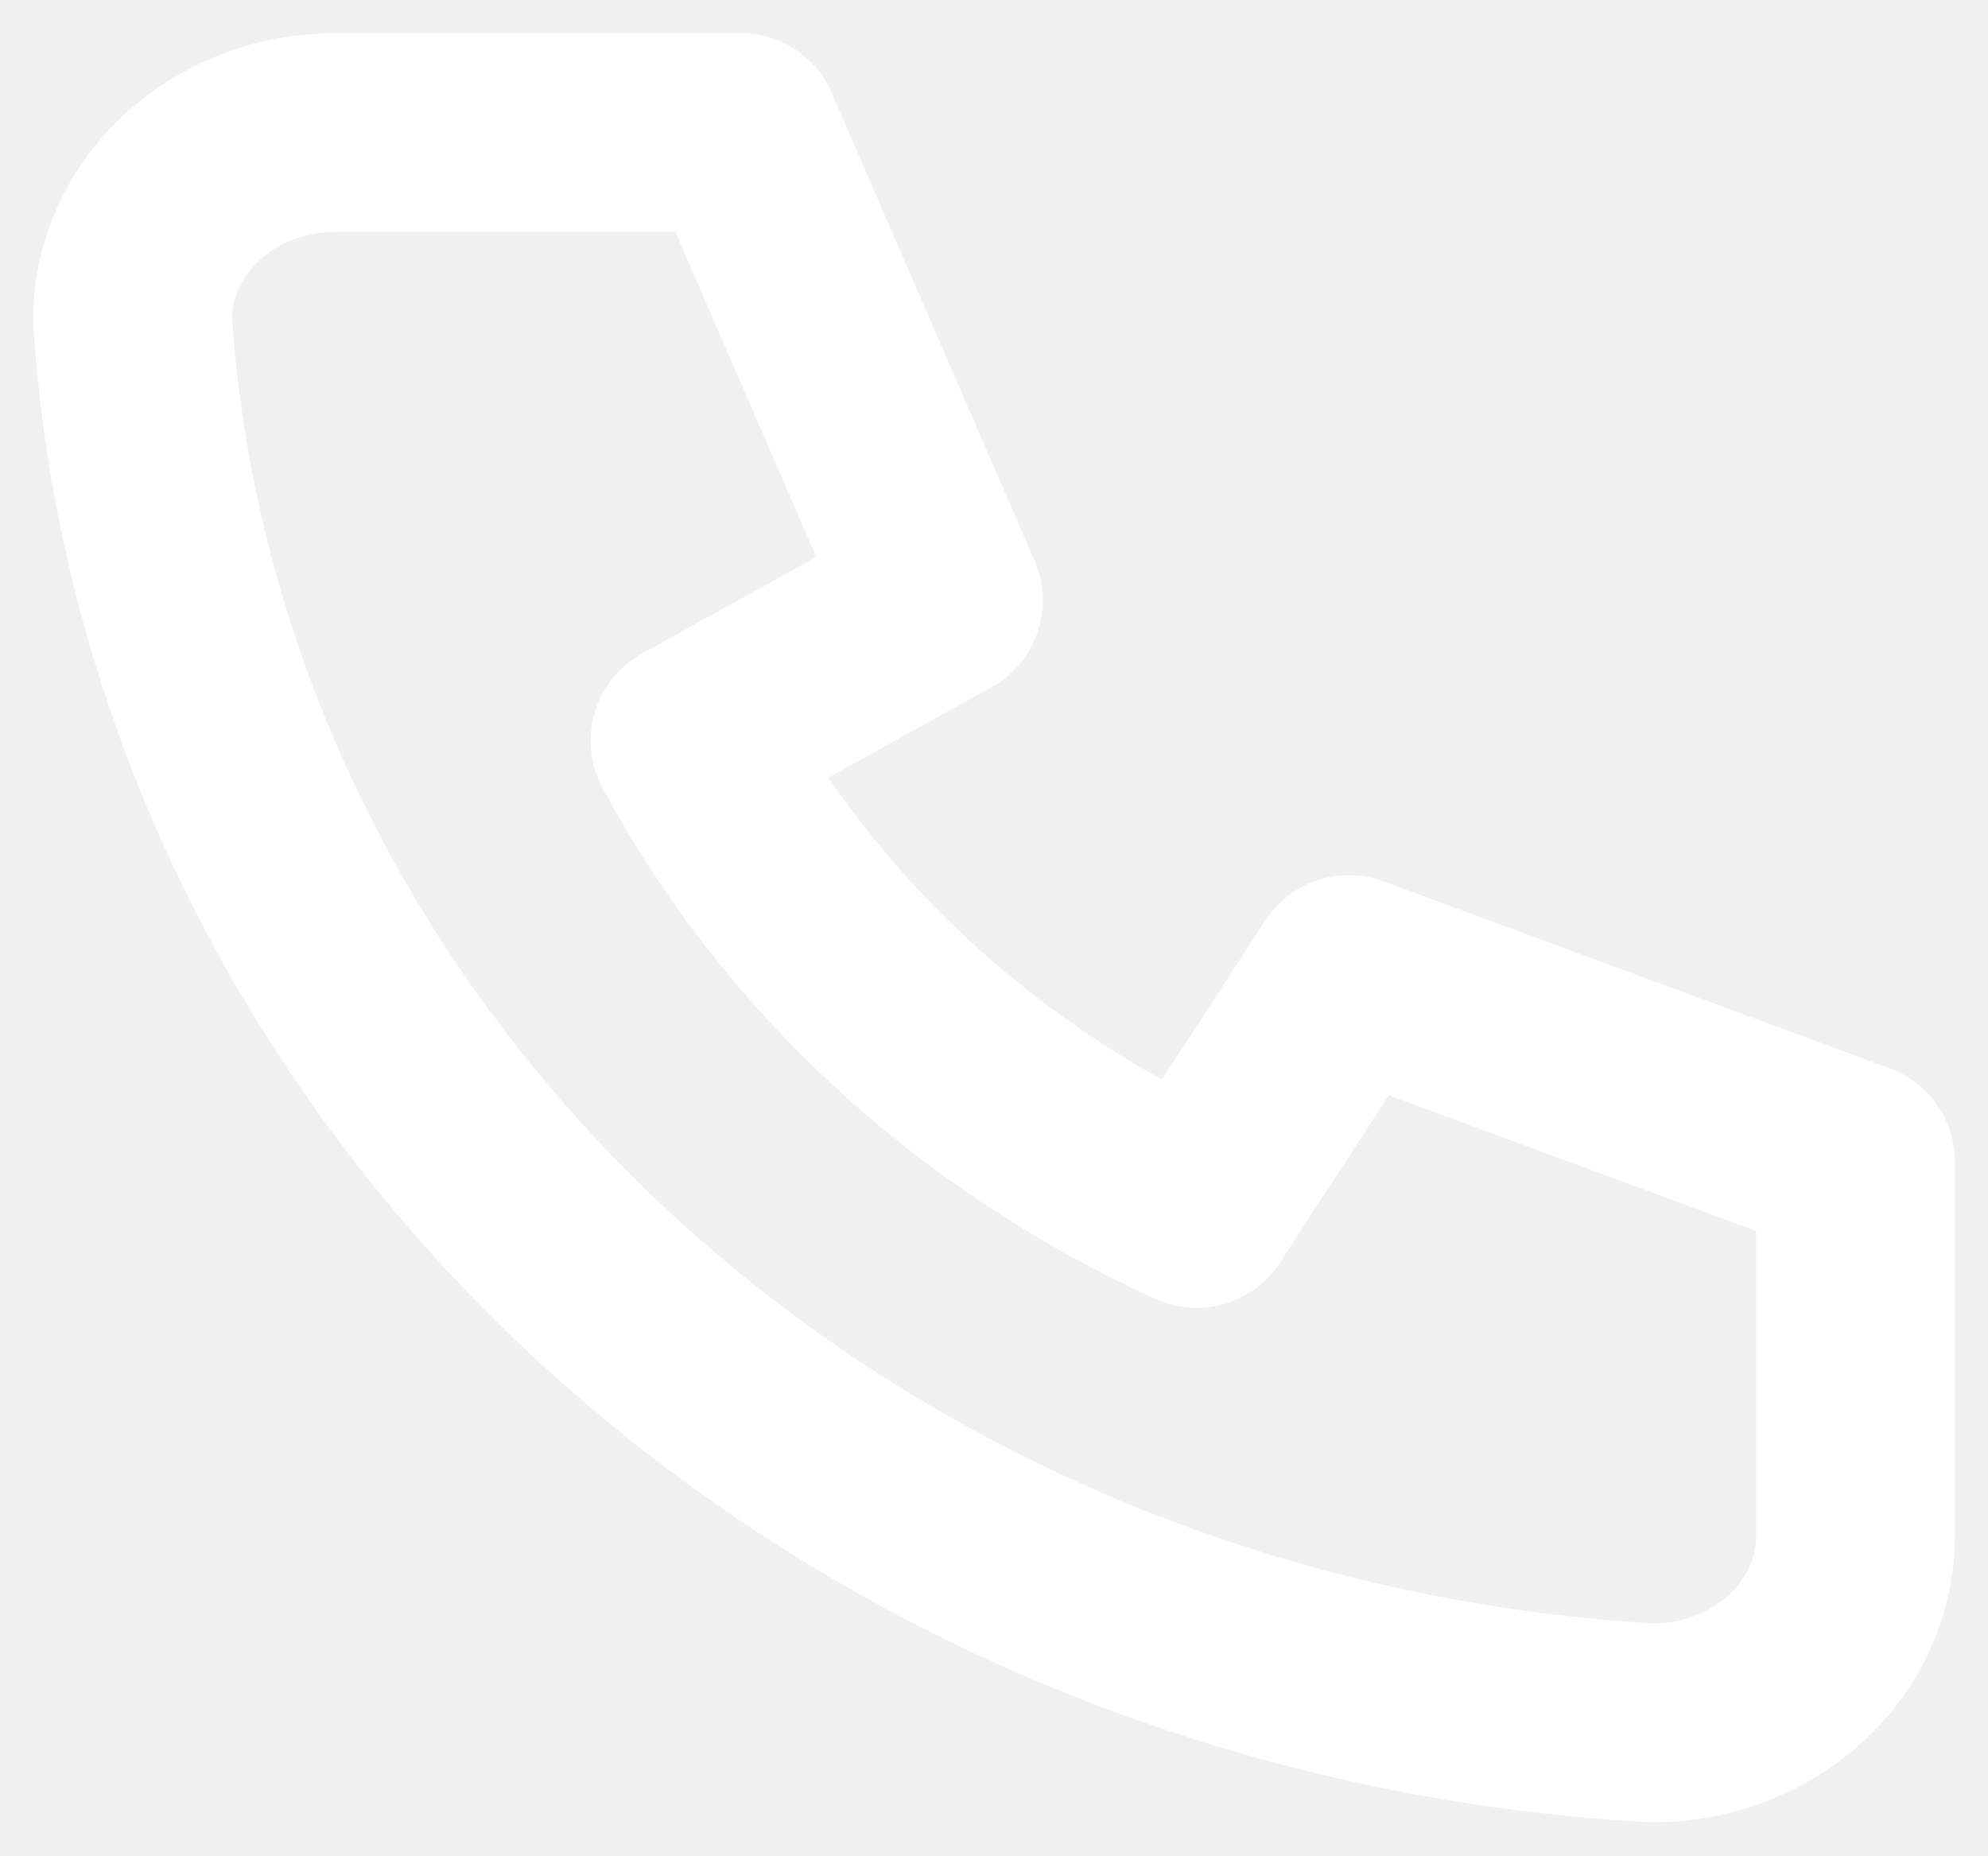
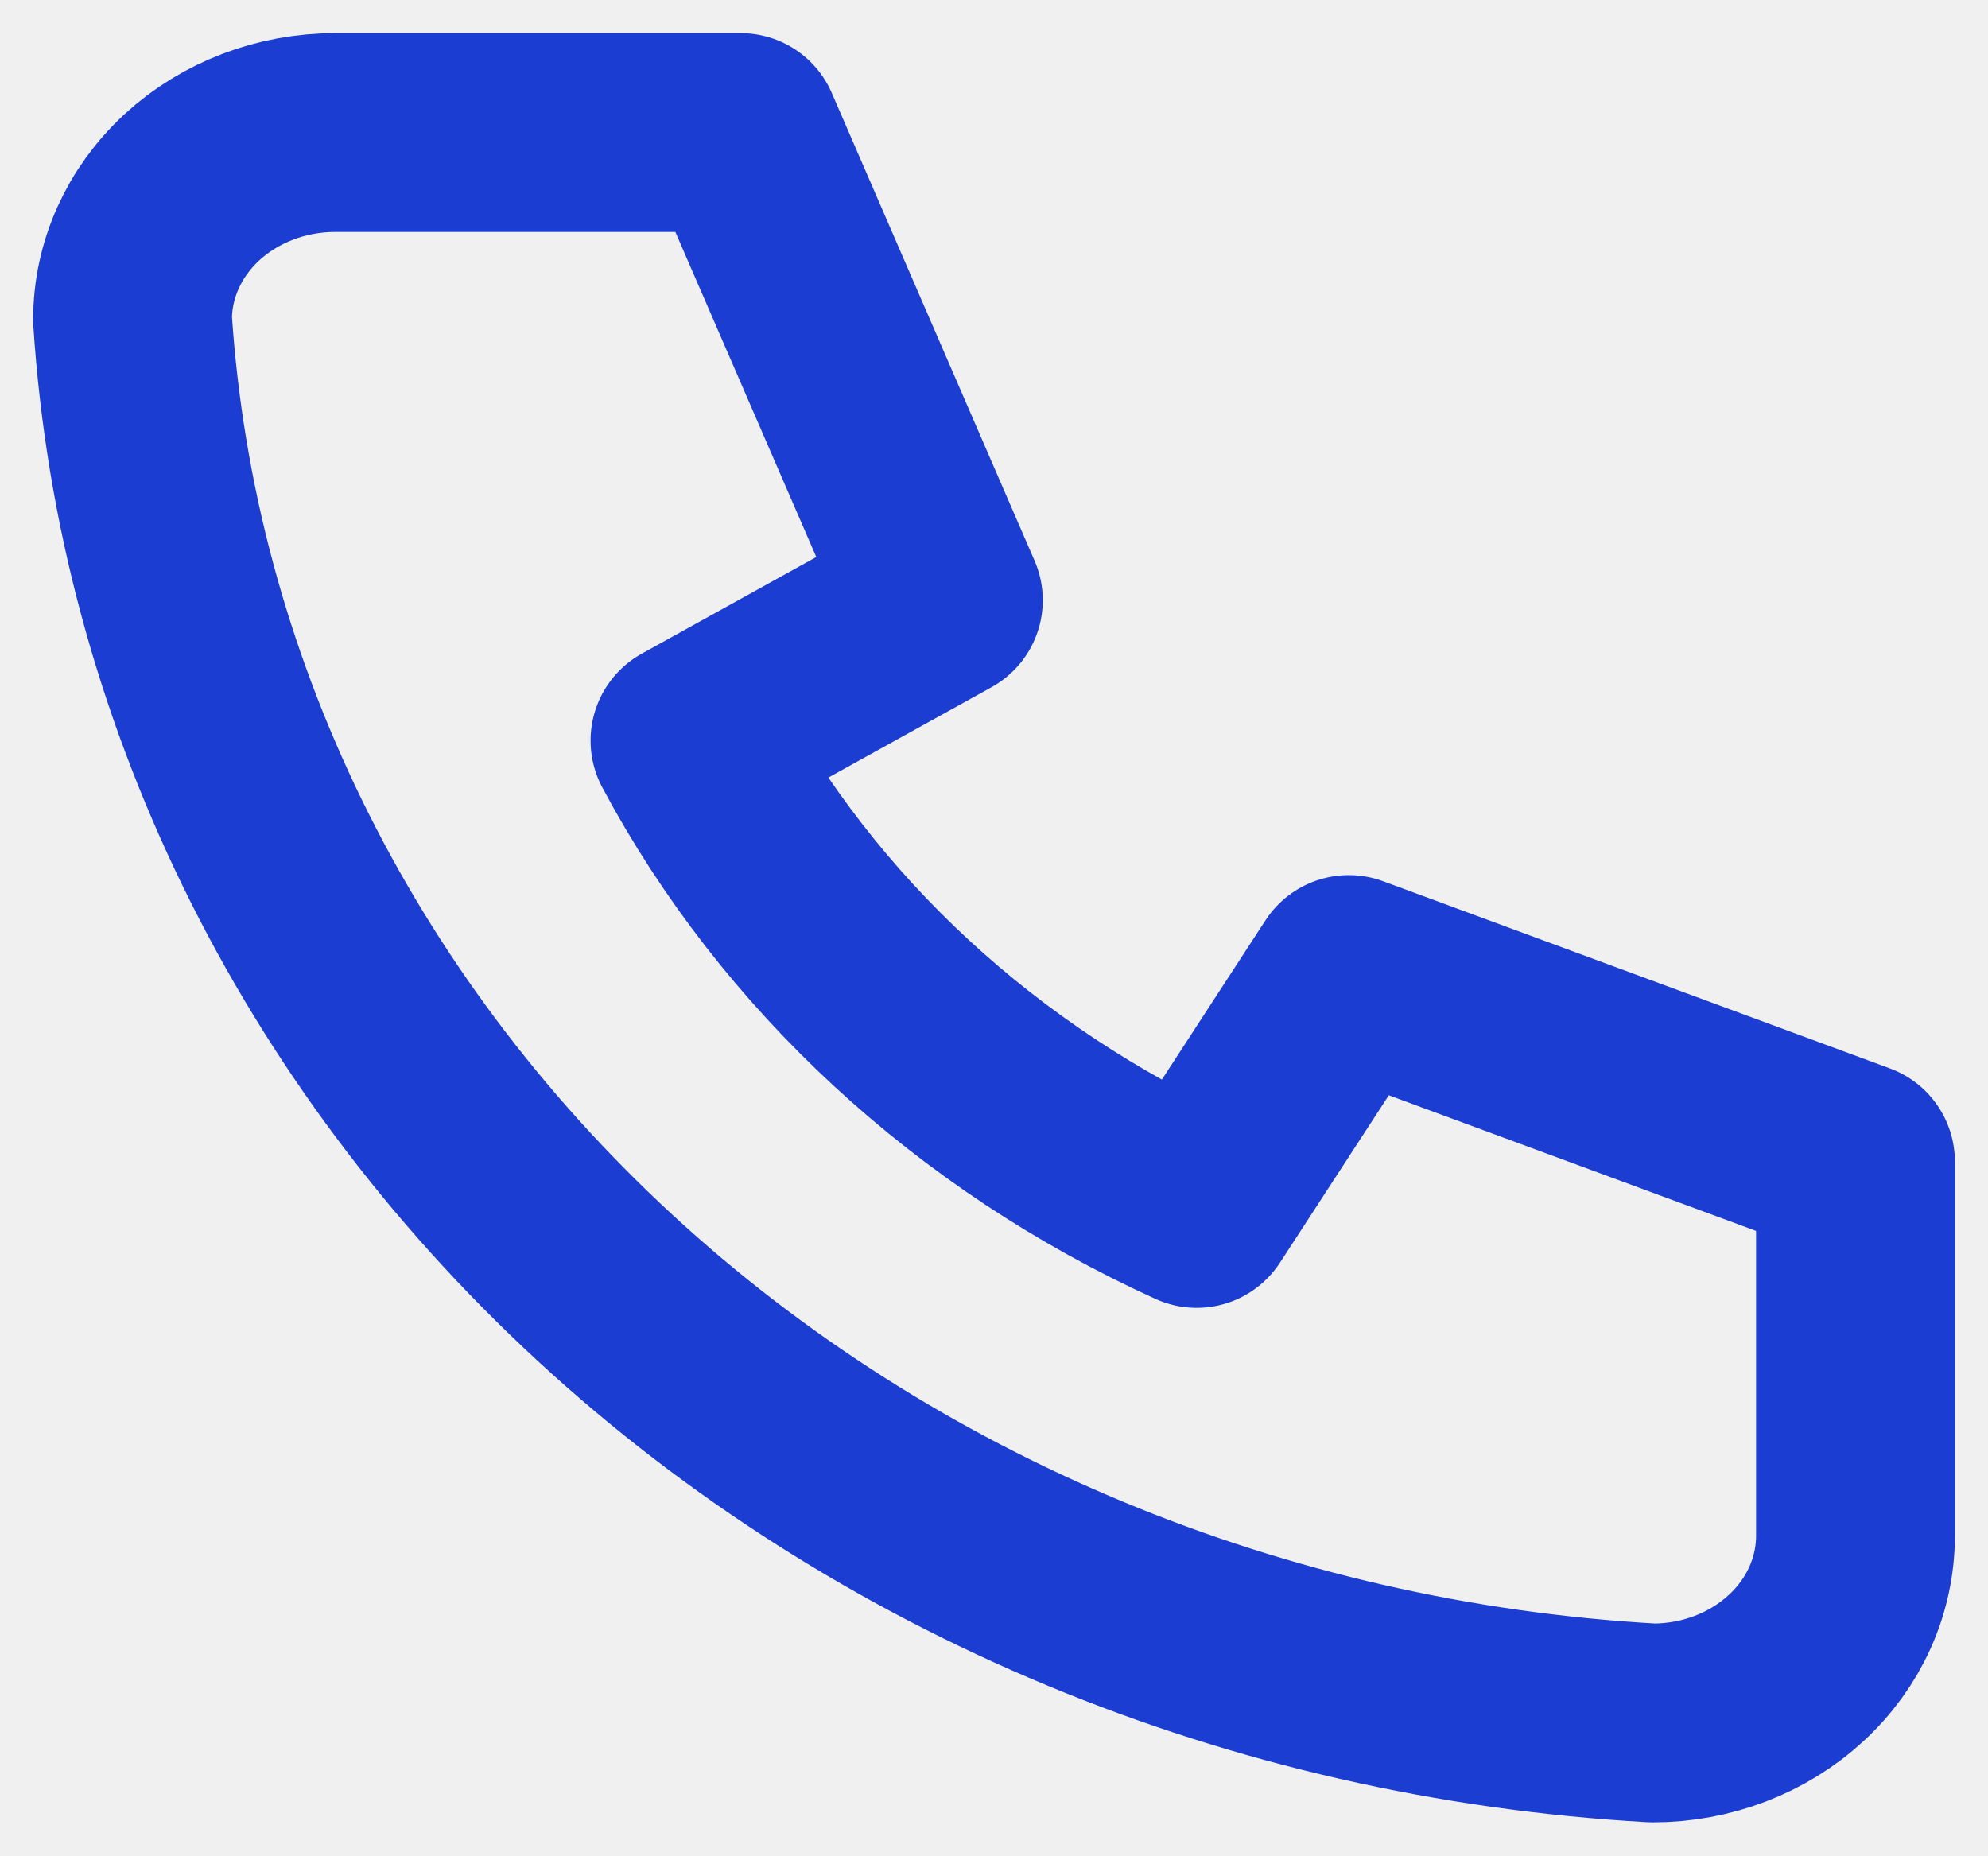
<svg xmlns="http://www.w3.org/2000/svg" width="15" height="14" viewBox="0 0 15 14" fill="none">
-   <path d="M2.529 1H5.588L7.118 4.529L5.206 5.588C6.025 7.121 7.369 8.362 9.029 9.118L10.177 7.353L14 8.765V11.588C14 11.963 13.839 12.322 13.552 12.586C13.265 12.851 12.876 13 12.471 13C9.488 12.833 6.674 11.663 4.561 9.713C2.448 7.762 1.181 5.165 1 2.412C1 2.037 1.161 1.678 1.448 1.413C1.735 1.149 2.124 1 2.529 1Z" stroke="white" stroke-width="1.5" stroke-linecap="round" stroke-linejoin="round" />
+   <path d="M2.529 1H5.588L7.118 4.529L5.206 5.588C6.025 7.121 7.369 8.362 9.029 9.118L10.177 7.353L14 8.765V11.588C14 11.963 13.839 12.322 13.552 12.586C13.265 12.851 12.876 13 12.471 13C9.488 12.833 6.674 11.663 4.561 9.713C2.448 7.762 1.181 5.165 1 2.412C1 2.037 1.161 1.678 1.448 1.413C1.735 1.149 2.124 1 2.529 1Z" stroke="rgb(28, 61, 209)" stroke-width="1.5" stroke-linecap="round" stroke-linejoin="round" />
</svg>
